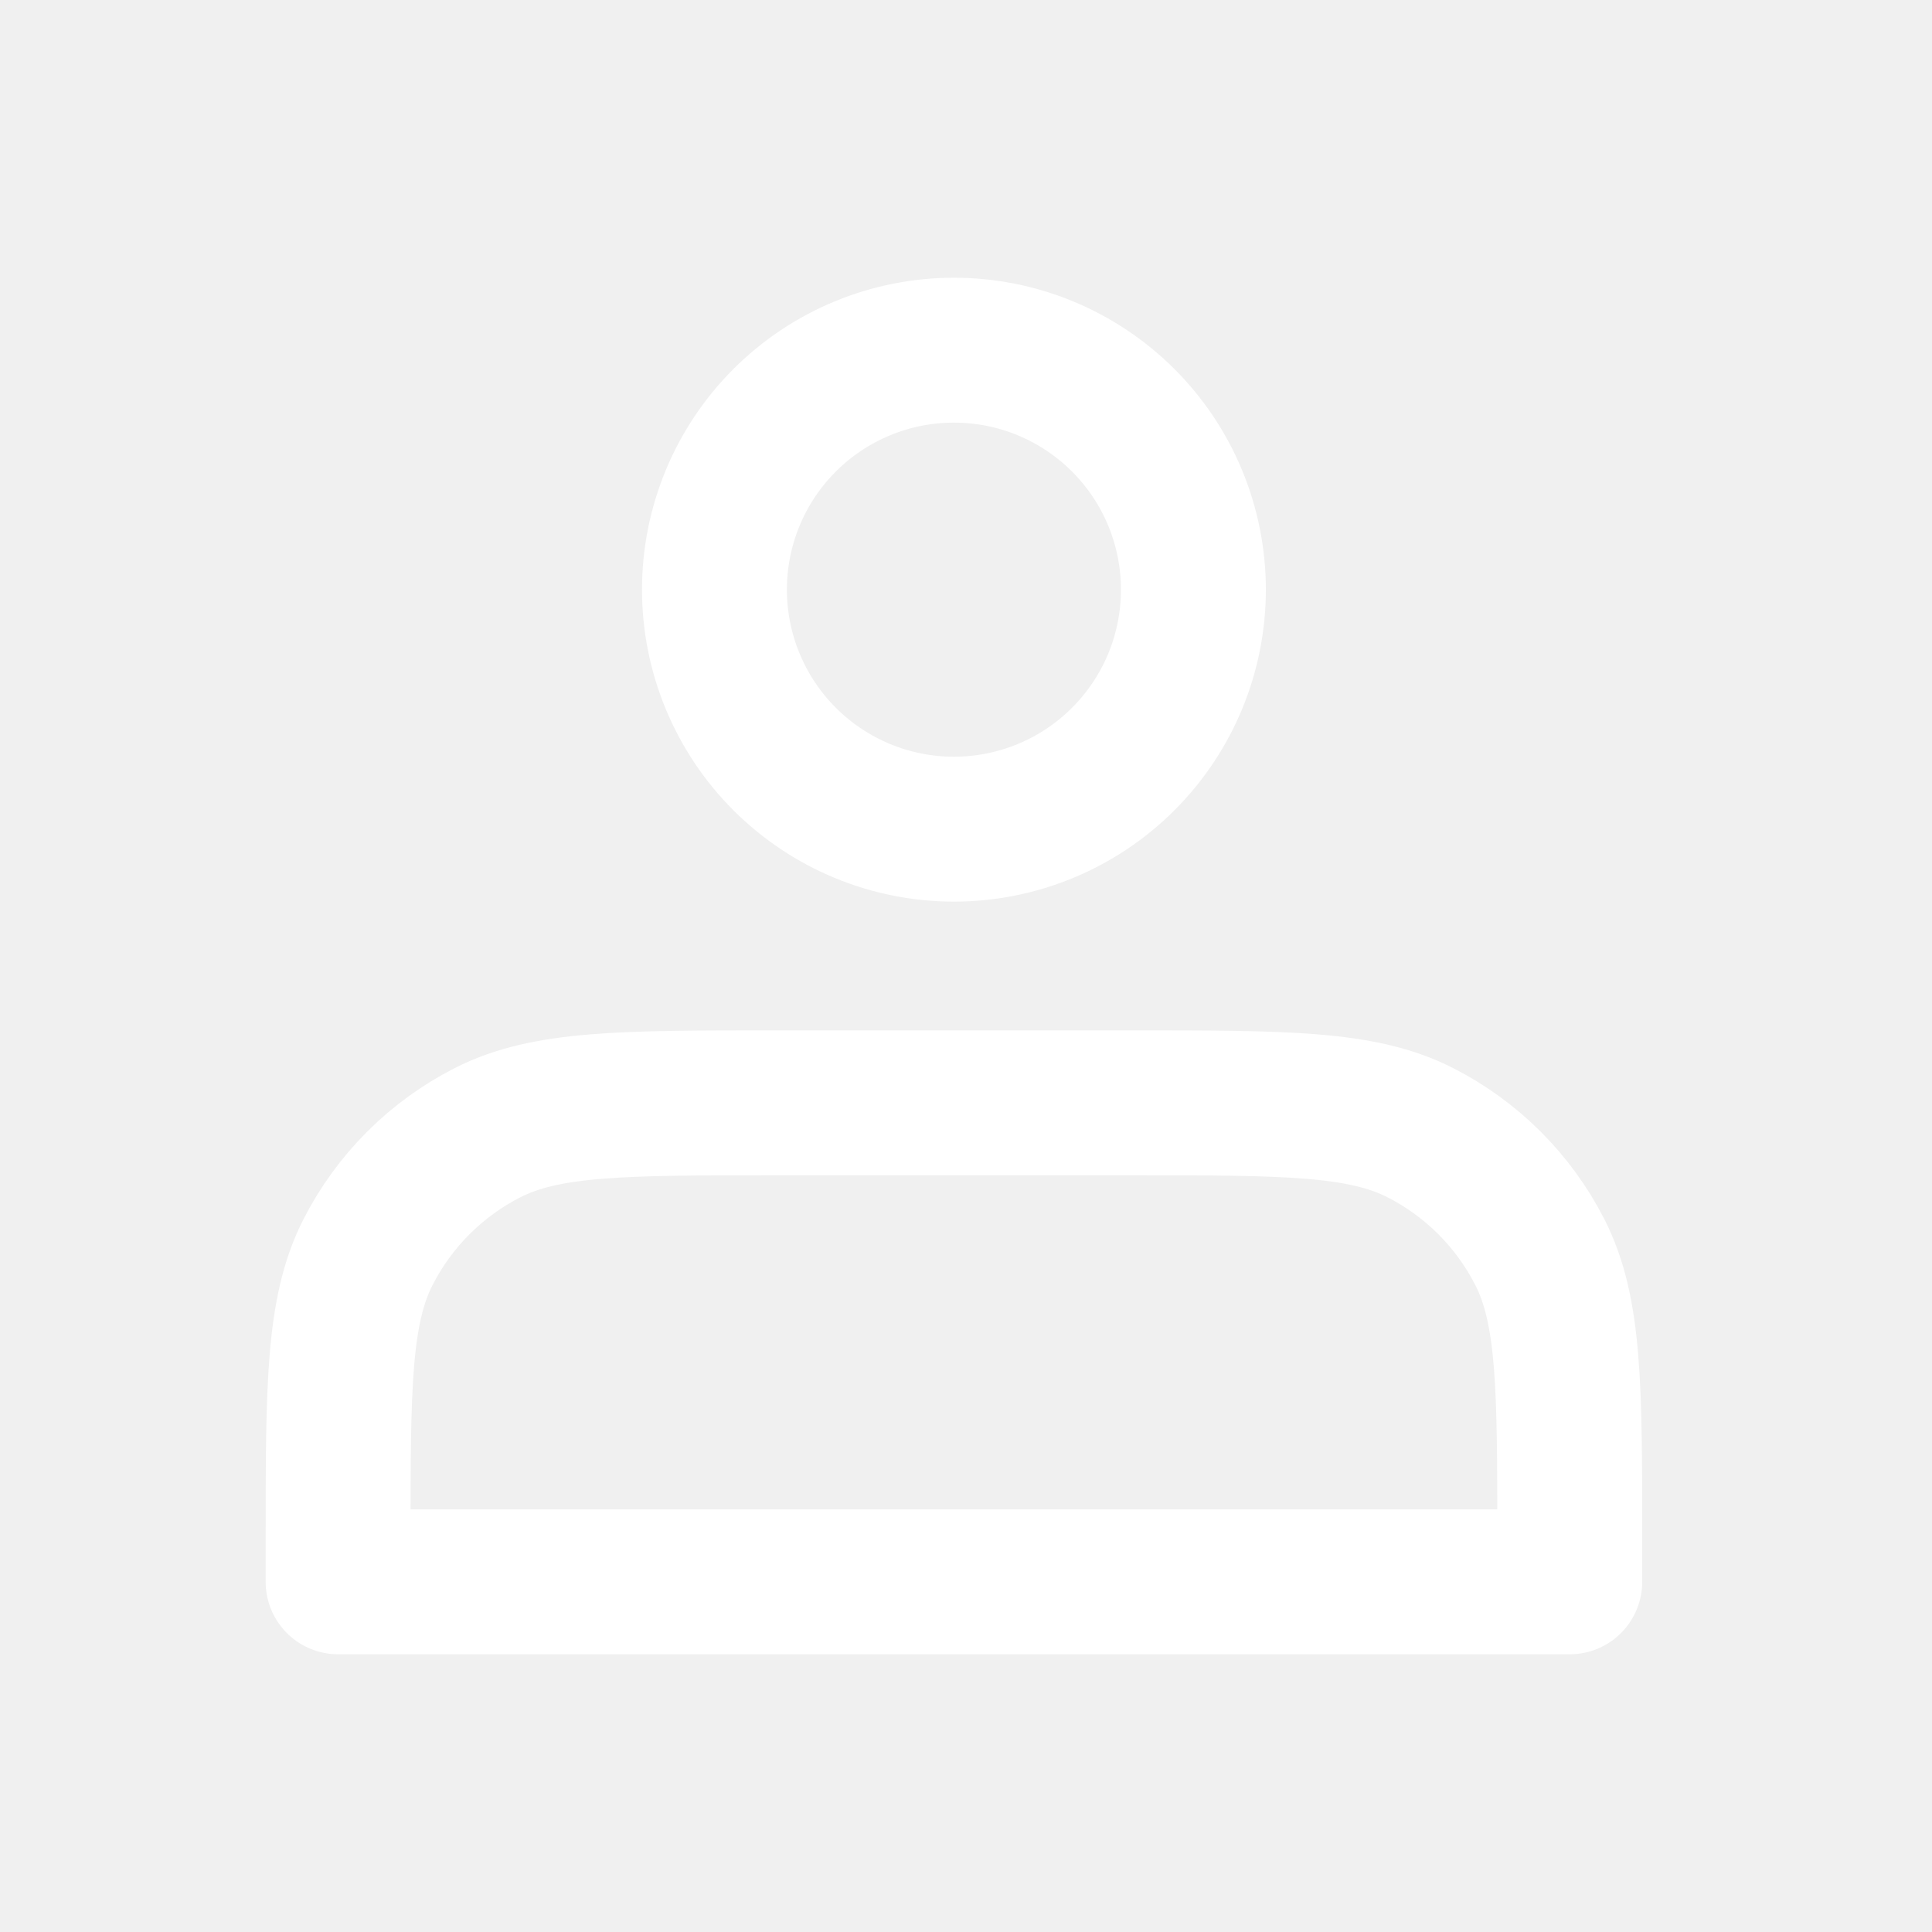
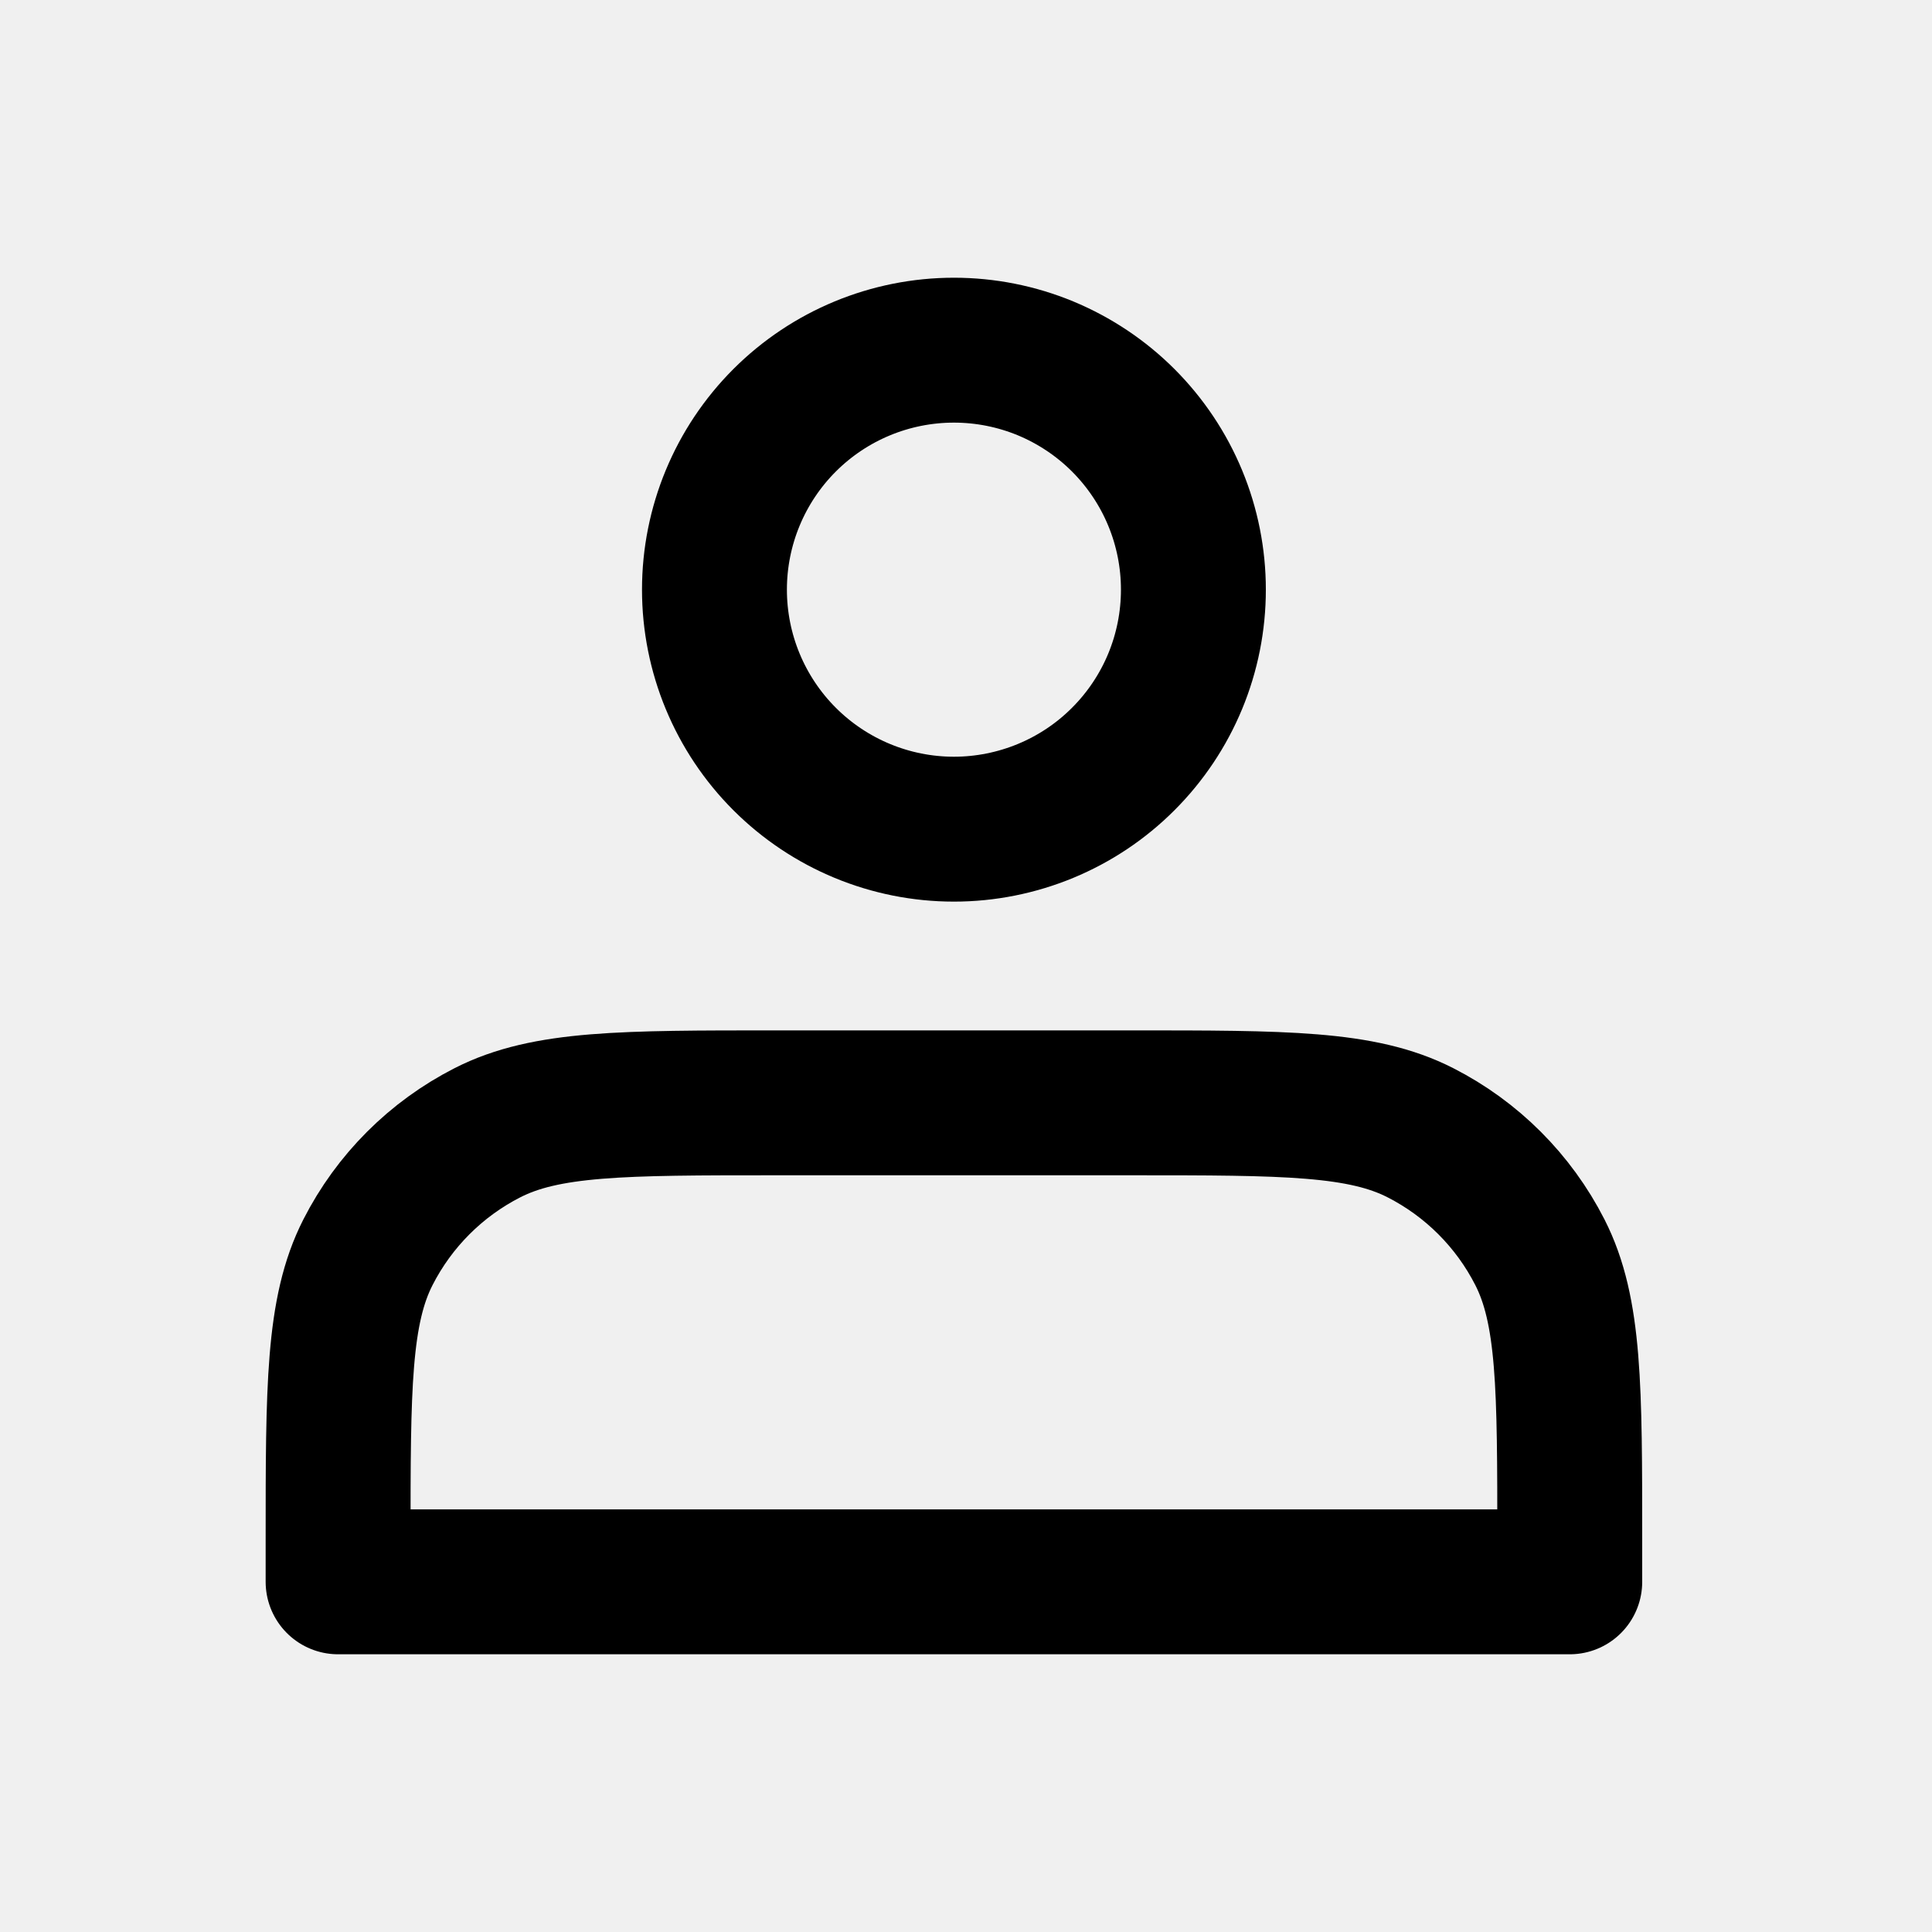
<svg xmlns="http://www.w3.org/2000/svg" width="40" height="40" viewBox="0 0 40 40" fill="none">
-   <path d="M19.75 17.167C20.401 17.167 21.046 17.038 21.648 16.789C22.249 16.54 22.796 16.175 23.256 15.714C23.716 15.254 24.082 14.707 24.331 14.106C24.58 13.504 24.708 12.86 24.708 12.208C24.708 11.557 24.58 10.912 24.331 10.311C24.082 9.709 23.716 9.163 23.256 8.702C22.796 8.242 22.249 7.877 21.648 7.627C21.046 7.378 20.401 7.25 19.75 7.25C18.435 7.25 17.174 7.772 16.244 8.702C15.314 9.632 14.792 10.893 14.792 12.208C14.792 13.523 15.314 14.784 16.244 15.714C17.174 16.644 18.435 17.167 19.75 17.167ZM7 31.9V32.75H32.5V31.9C32.5 28.727 32.5 27.14 31.882 25.927C31.339 24.861 30.472 23.994 29.406 23.451C28.193 22.833 26.607 22.833 23.433 22.833H16.067C12.893 22.833 11.307 22.833 10.094 23.451C9.028 23.994 8.161 24.861 7.618 25.927C7 27.14 7 28.727 7 31.9Z" stroke="white" stroke-width="3" stroke-linecap="round" stroke-linejoin="round" />
+   <path d="M19.75 17.167C20.401 17.167 21.046 17.038 21.648 16.789C22.249 16.54 22.796 16.175 23.256 15.714C23.716 15.254 24.082 14.707 24.331 14.106C24.58 13.504 24.708 12.86 24.708 12.208C24.708 11.557 24.58 10.912 24.331 10.311C24.082 9.709 23.716 9.163 23.256 8.702C22.796 8.242 22.249 7.877 21.648 7.627C21.046 7.378 20.401 7.25 19.75 7.25C18.435 7.25 17.174 7.772 16.244 8.702C15.314 9.632 14.792 10.893 14.792 12.208C14.792 13.523 15.314 14.784 16.244 15.714C17.174 16.644 18.435 17.167 19.75 17.167ZM7 31.9V32.75H32.5V31.9C32.5 28.727 32.5 27.14 31.882 25.927C31.339 24.861 30.472 23.994 29.406 23.451C28.193 22.833 26.607 22.833 23.433 22.833H16.067C12.893 22.833 11.307 22.833 10.094 23.451C9.028 23.994 8.161 24.861 7.618 25.927C7 27.14 7 28.727 7 31.9Z" stroke="black" stroke-width="3" stroke-linecap="round" stroke-linejoin="round" />
</svg>
